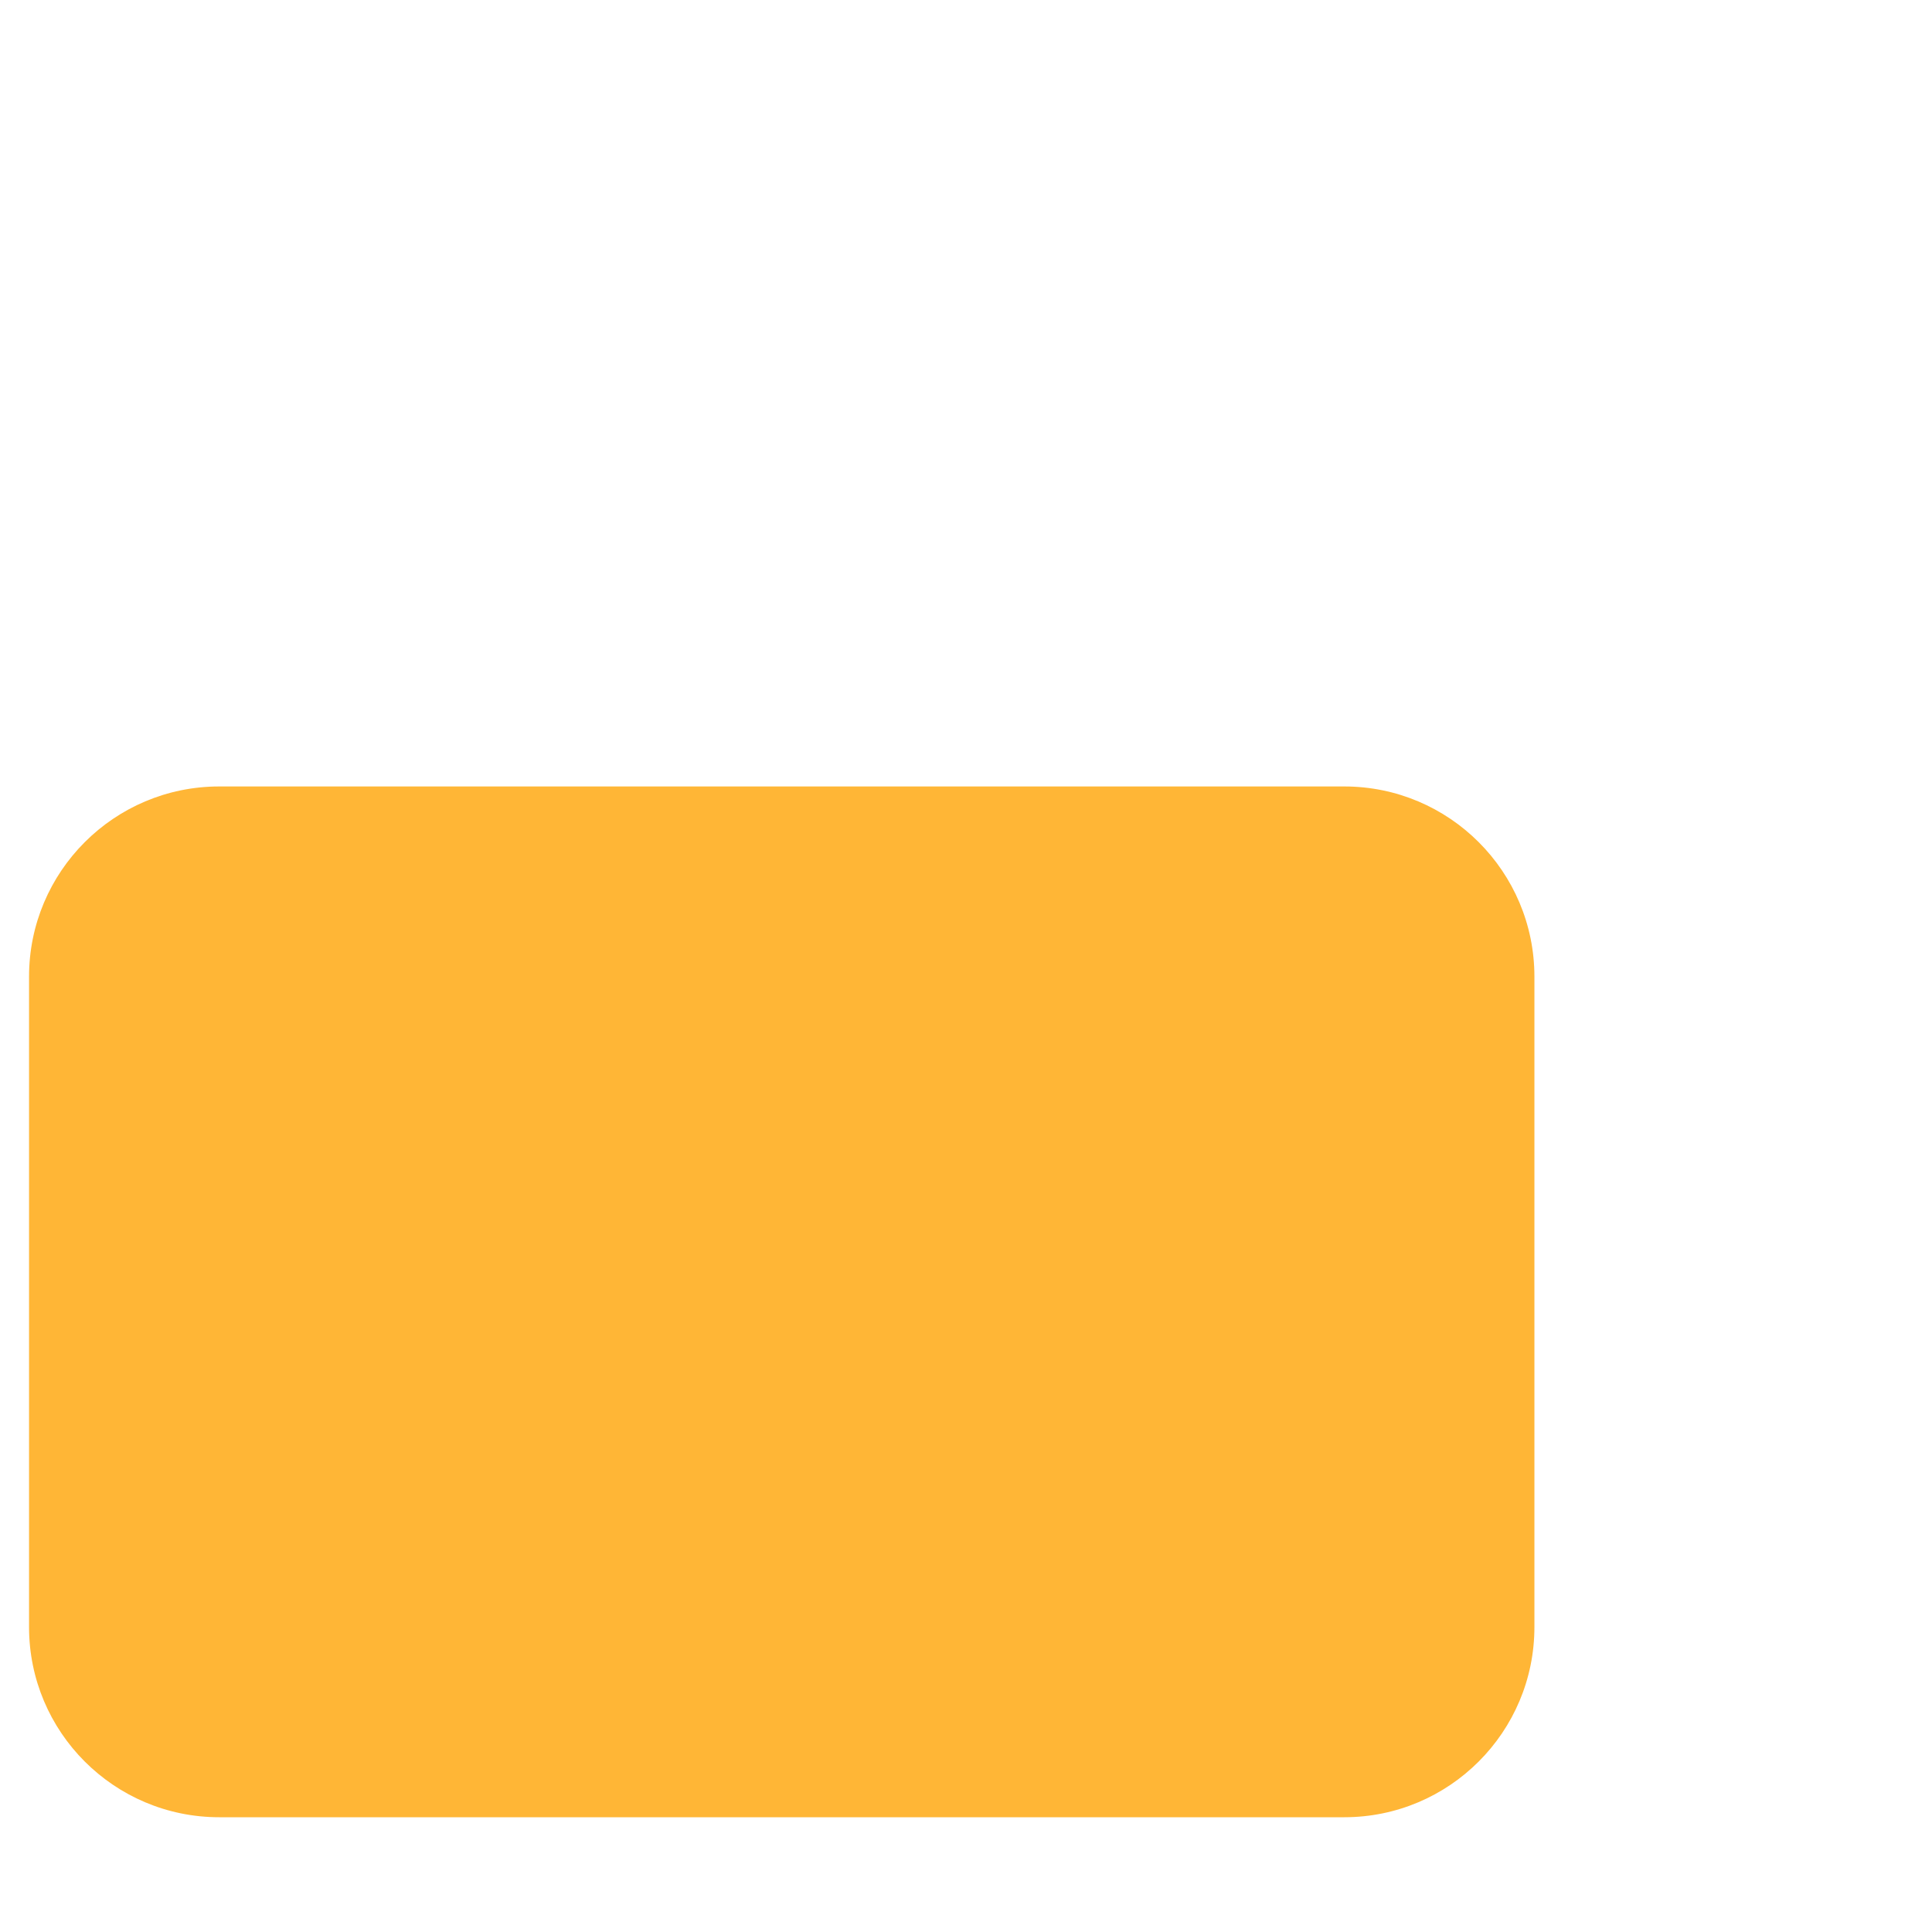
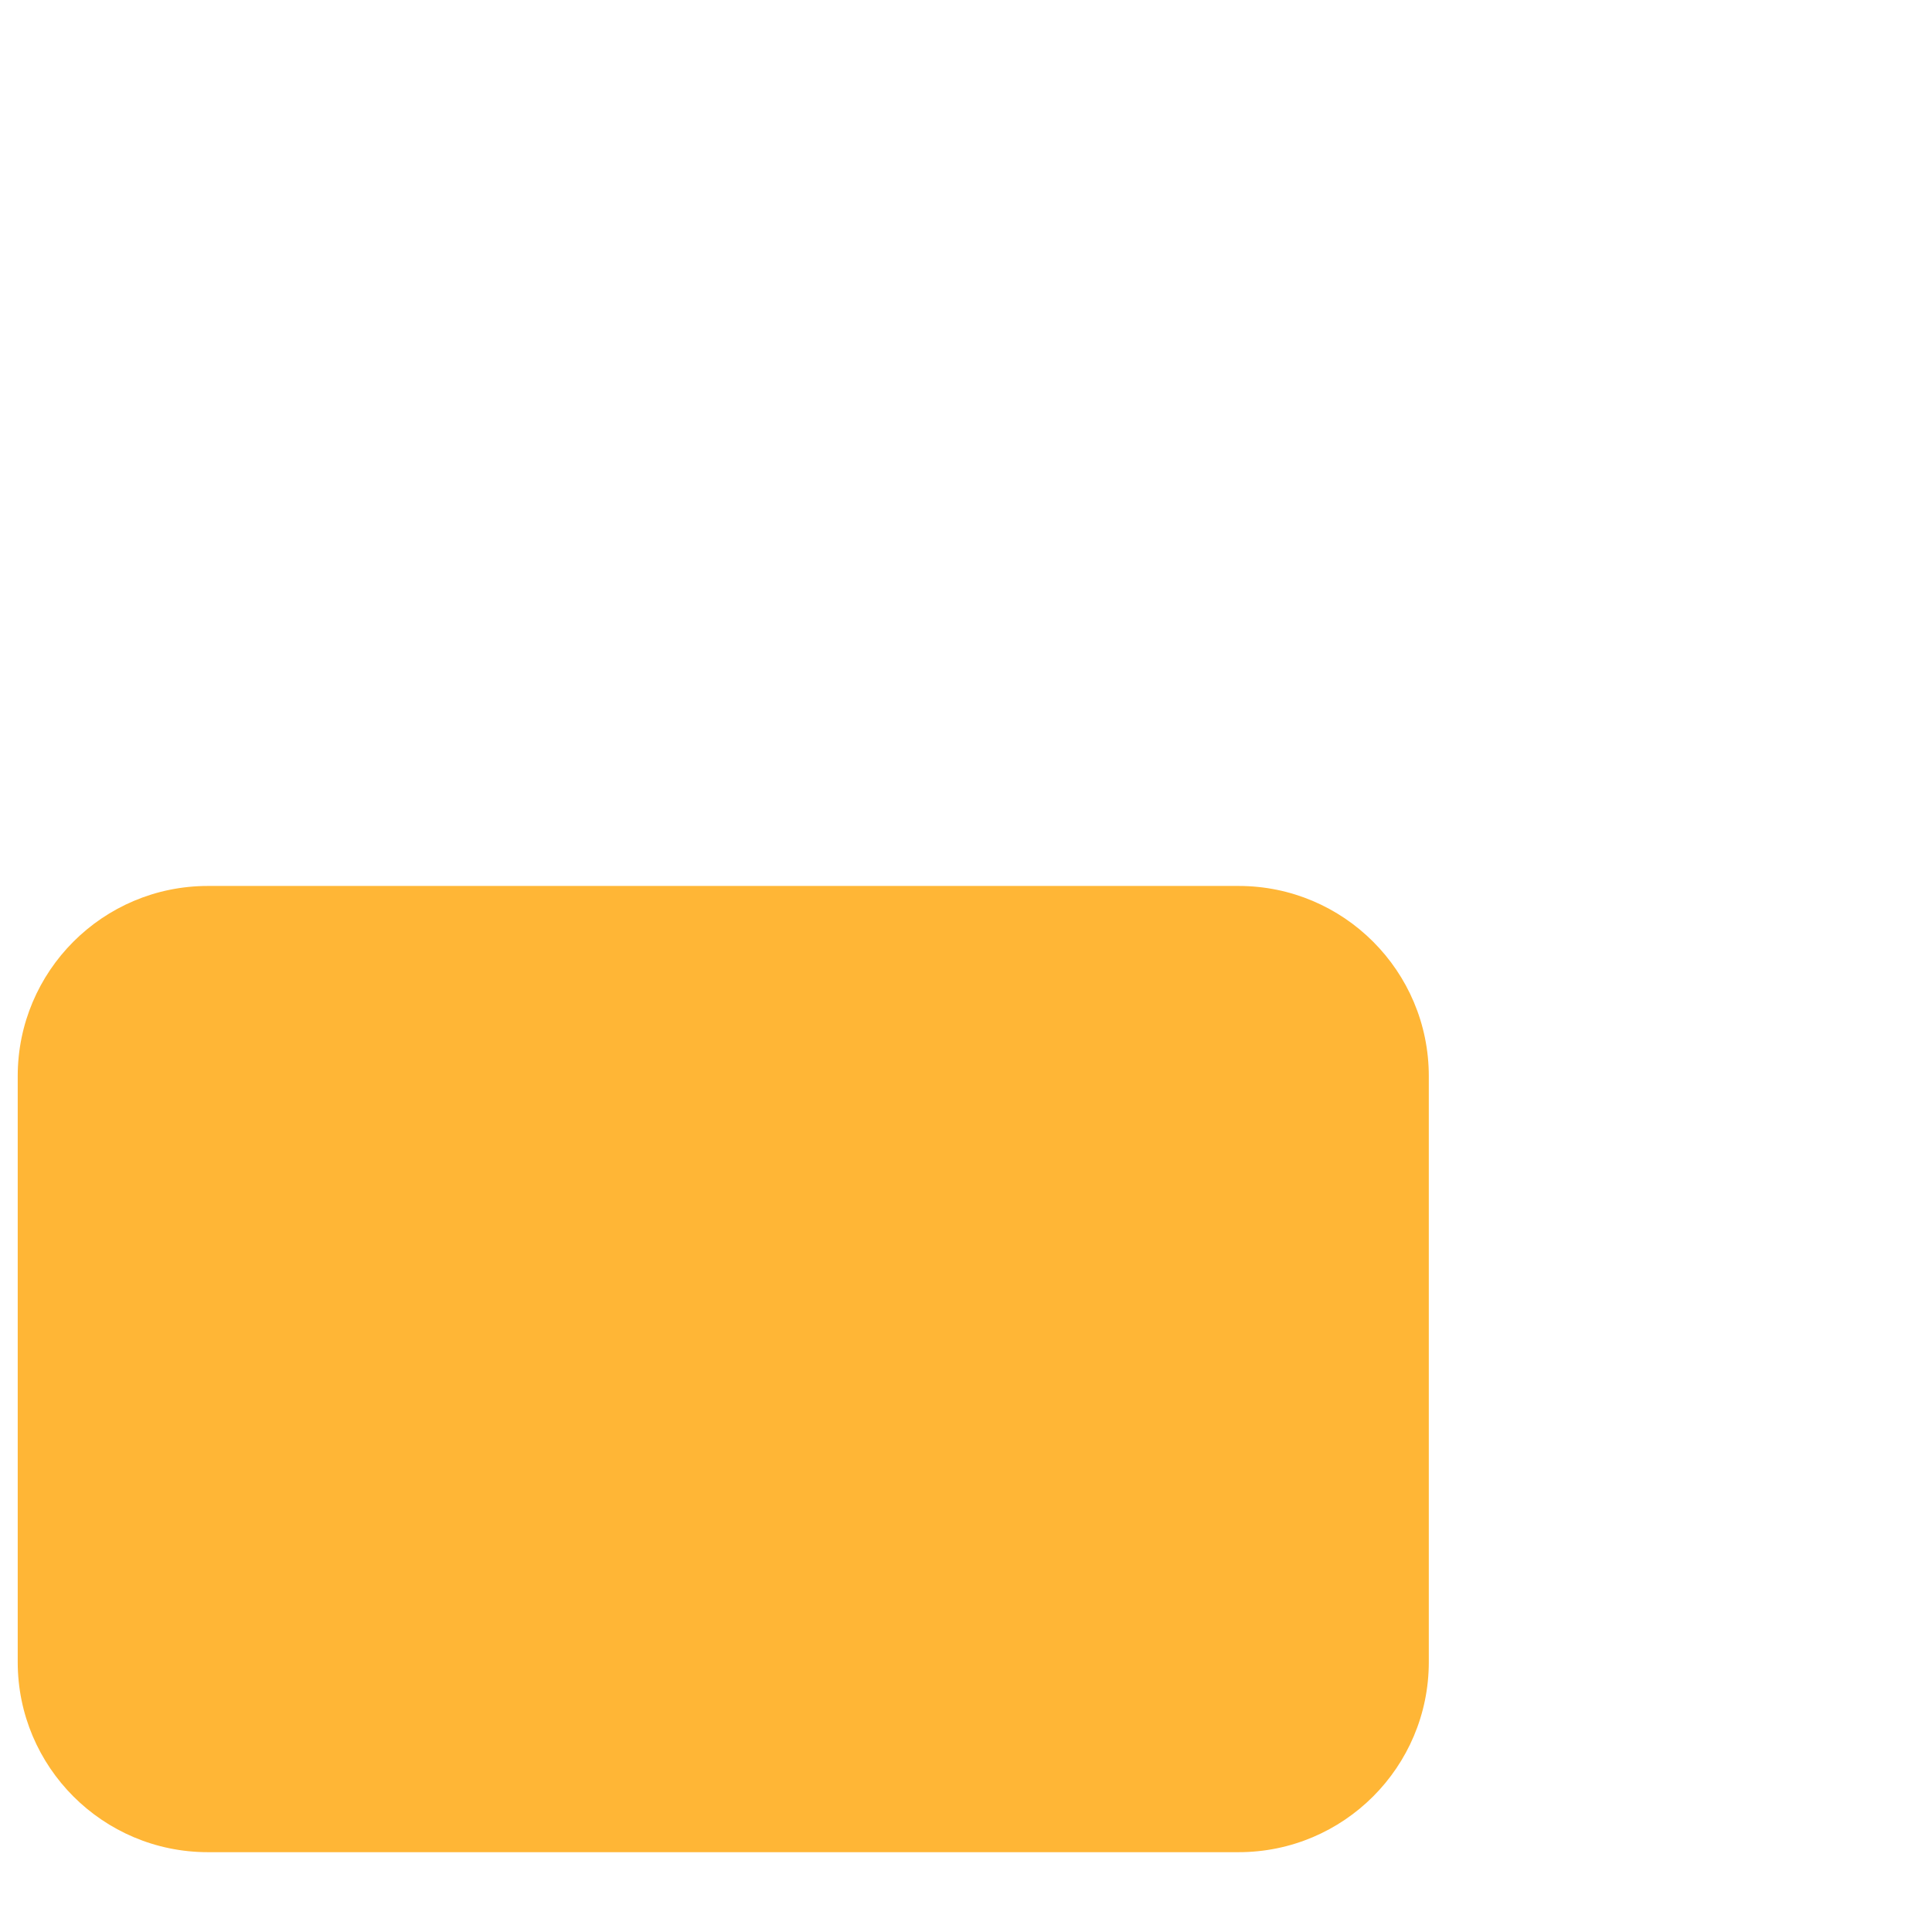
<svg xmlns="http://www.w3.org/2000/svg" version="1.1" x="0px" y="0px" viewBox="0 0 512 512" enable-background="new 0 0 512 512" xml:space="preserve">
  <g id="Layer_3">
-     <path fill="#FFB636" d="M356.235,481.587H58.098c-27.835,0-50.4-22.565-50.4-50.4V258.82c0-27.835,22.565-50.4,50.4-50.4h298.138   c27.835,0,50.4,22.565,50.4,50.4v172.367C406.635,459.022,384.07,481.587,356.235,481.587z" />
+     <path fill="#FFB636" d="M328.248,490.846H55.095c-27.835,0-50.4-22.565-50.4-50.4V285.187c0-27.835,22.565-50.4,50.4-50.4h273.153   c27.835,0,50.4,22.565,50.4,50.4v155.259C378.648,468.282,356.083,490.846,328.248,490.846z" />
  </g>
  <g id="Layer_1">
</g>
</svg>
